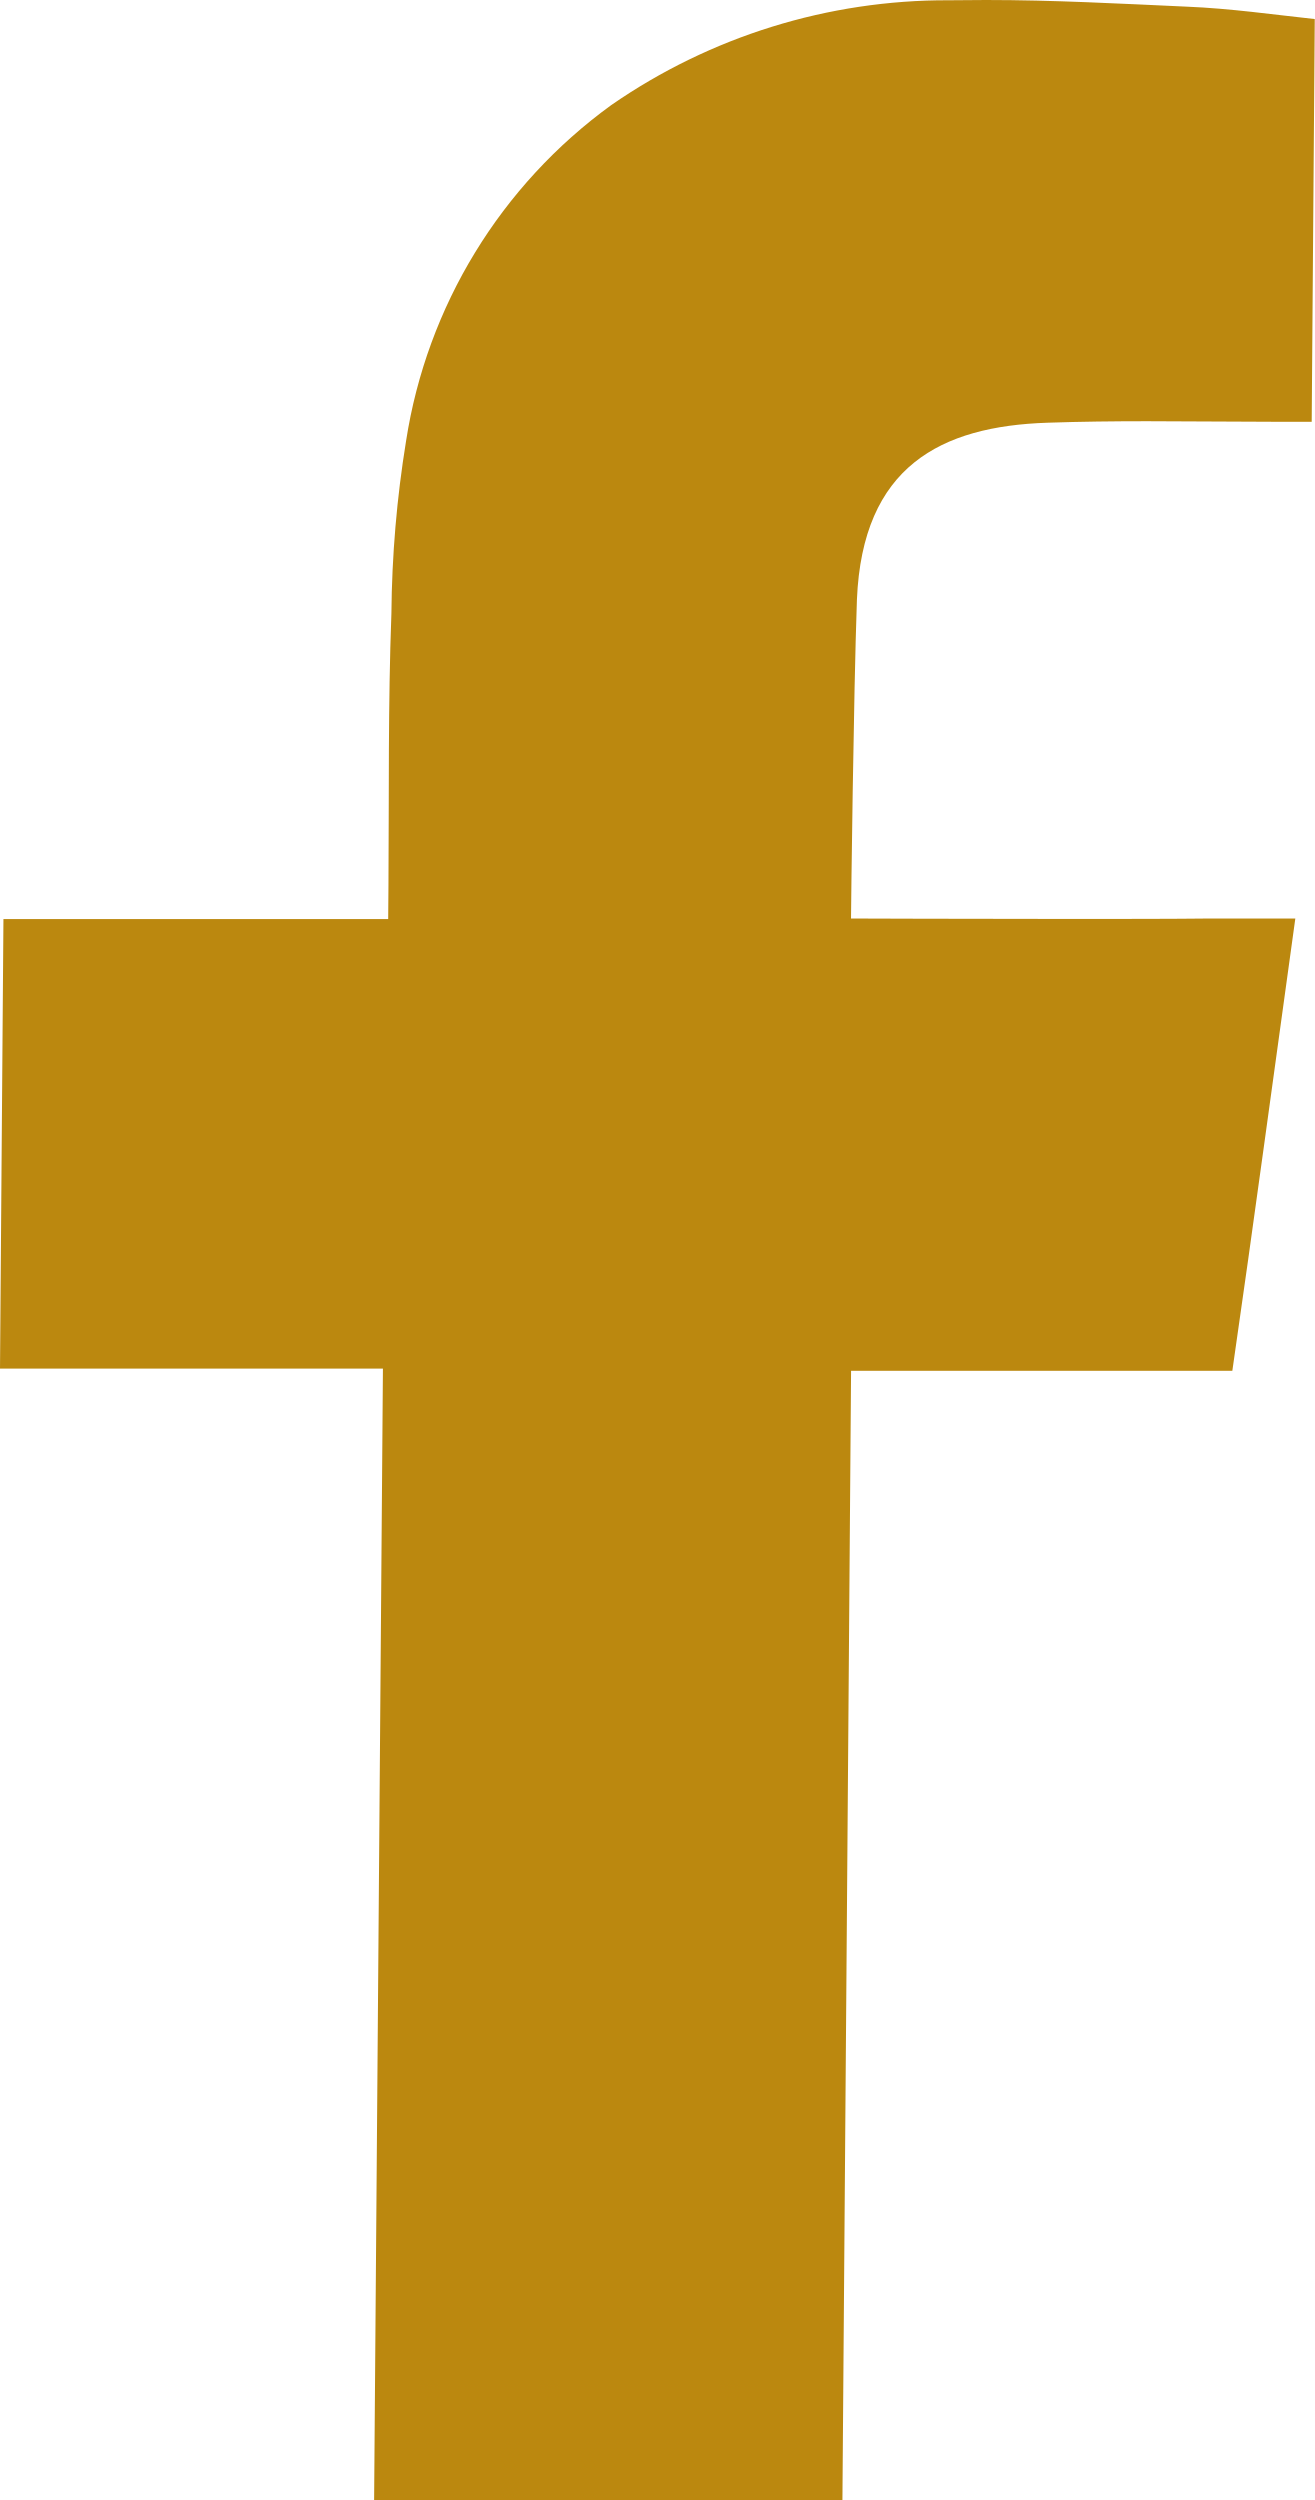
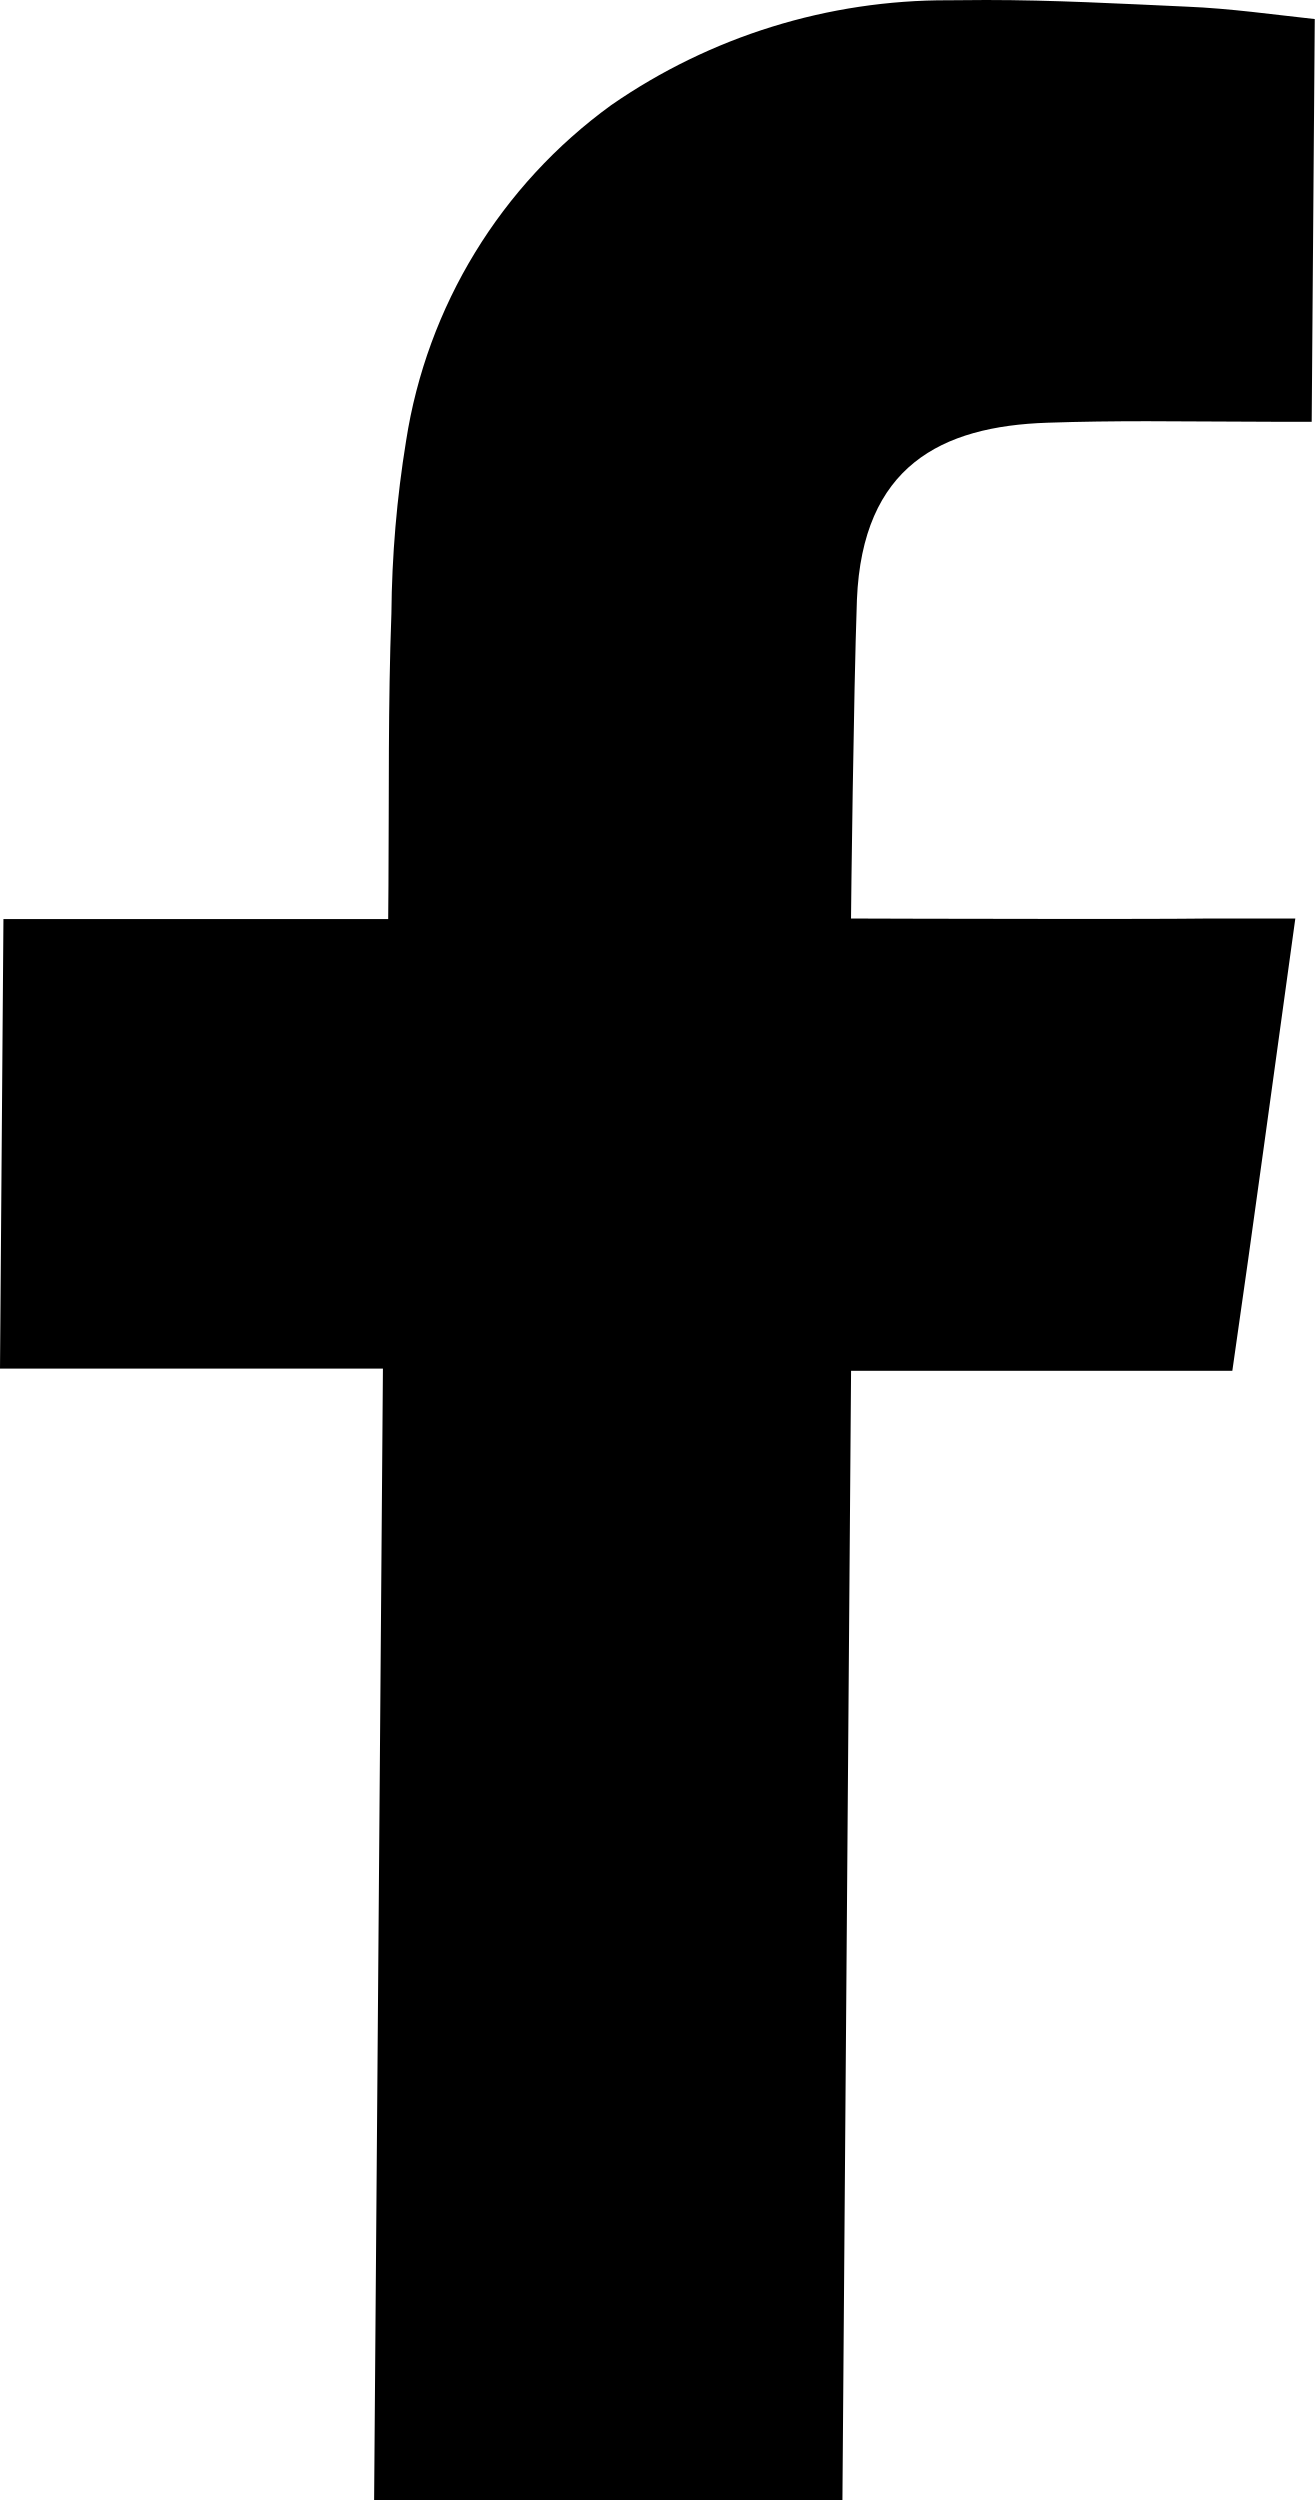
- <svg xmlns="http://www.w3.org/2000/svg" height="46.556" viewBox="0 0 24.484 46.556" width="24.484">
-   <path d="m372.92 47.513c1.245 0 2.5.068 3.739.124.811.033 1.621.149 2.382.231l-.057 7.5h-.6c-.823 0-1.645-.011-2.468-.011-.617 0-1.234.007-1.851.028-1.986.065-3.447.81-3.55 3.293-.063 1.786-.109 5.732-.11 5.94.1 0 2.065.008 4.042.008.988 0 1.954 0 2.627-.008h1.605c-.4 2.879-.771 5.643-1.173 8.423h-7.1l-.161 21.032h-8.721l.164-21.073h-7.131l.064-8.372h7.165l.005-.629c.012-1.688-.008-3.375.055-5.063a21.084 21.084 0 0 1 .273-3.211 9.526 9.526 0 0 1 3.821-6.255 10.968 10.968 0 0 1 6.287-1.952q.346-.005.693-.005z" fill="#bb880f" transform="translate(-354.557 -47.513)" />
+ <svg xmlns="http://www.w3.org/2000/svg" viewBox="0 0 24.484 46.556">
+   <path d="m372.92 47.513c1.245 0 2.5.068 3.739.124.811.033 1.621.149 2.382.231l-.057 7.5h-.6c-.823 0-1.645-.011-2.468-.011-.617 0-1.234.007-1.851.028-1.986.065-3.447.81-3.55 3.293-.063 1.786-.109 5.732-.11 5.94.1 0 2.065.008 4.042.008.988 0 1.954 0 2.627-.008h1.605c-.4 2.879-.771 5.643-1.173 8.423h-7.1l-.161 21.032h-8.721l.164-21.073h-7.131l.064-8.372h7.165l.005-.629c.012-1.688-.008-3.375.055-5.063a21.084 21.084 0 0 1 .273-3.211 9.526 9.526 0 0 1 3.821-6.255 10.968 10.968 0 0 1 6.287-1.952q.346-.005.693-.005z" transform="translate(-354.557 -47.513)" />
</svg>
